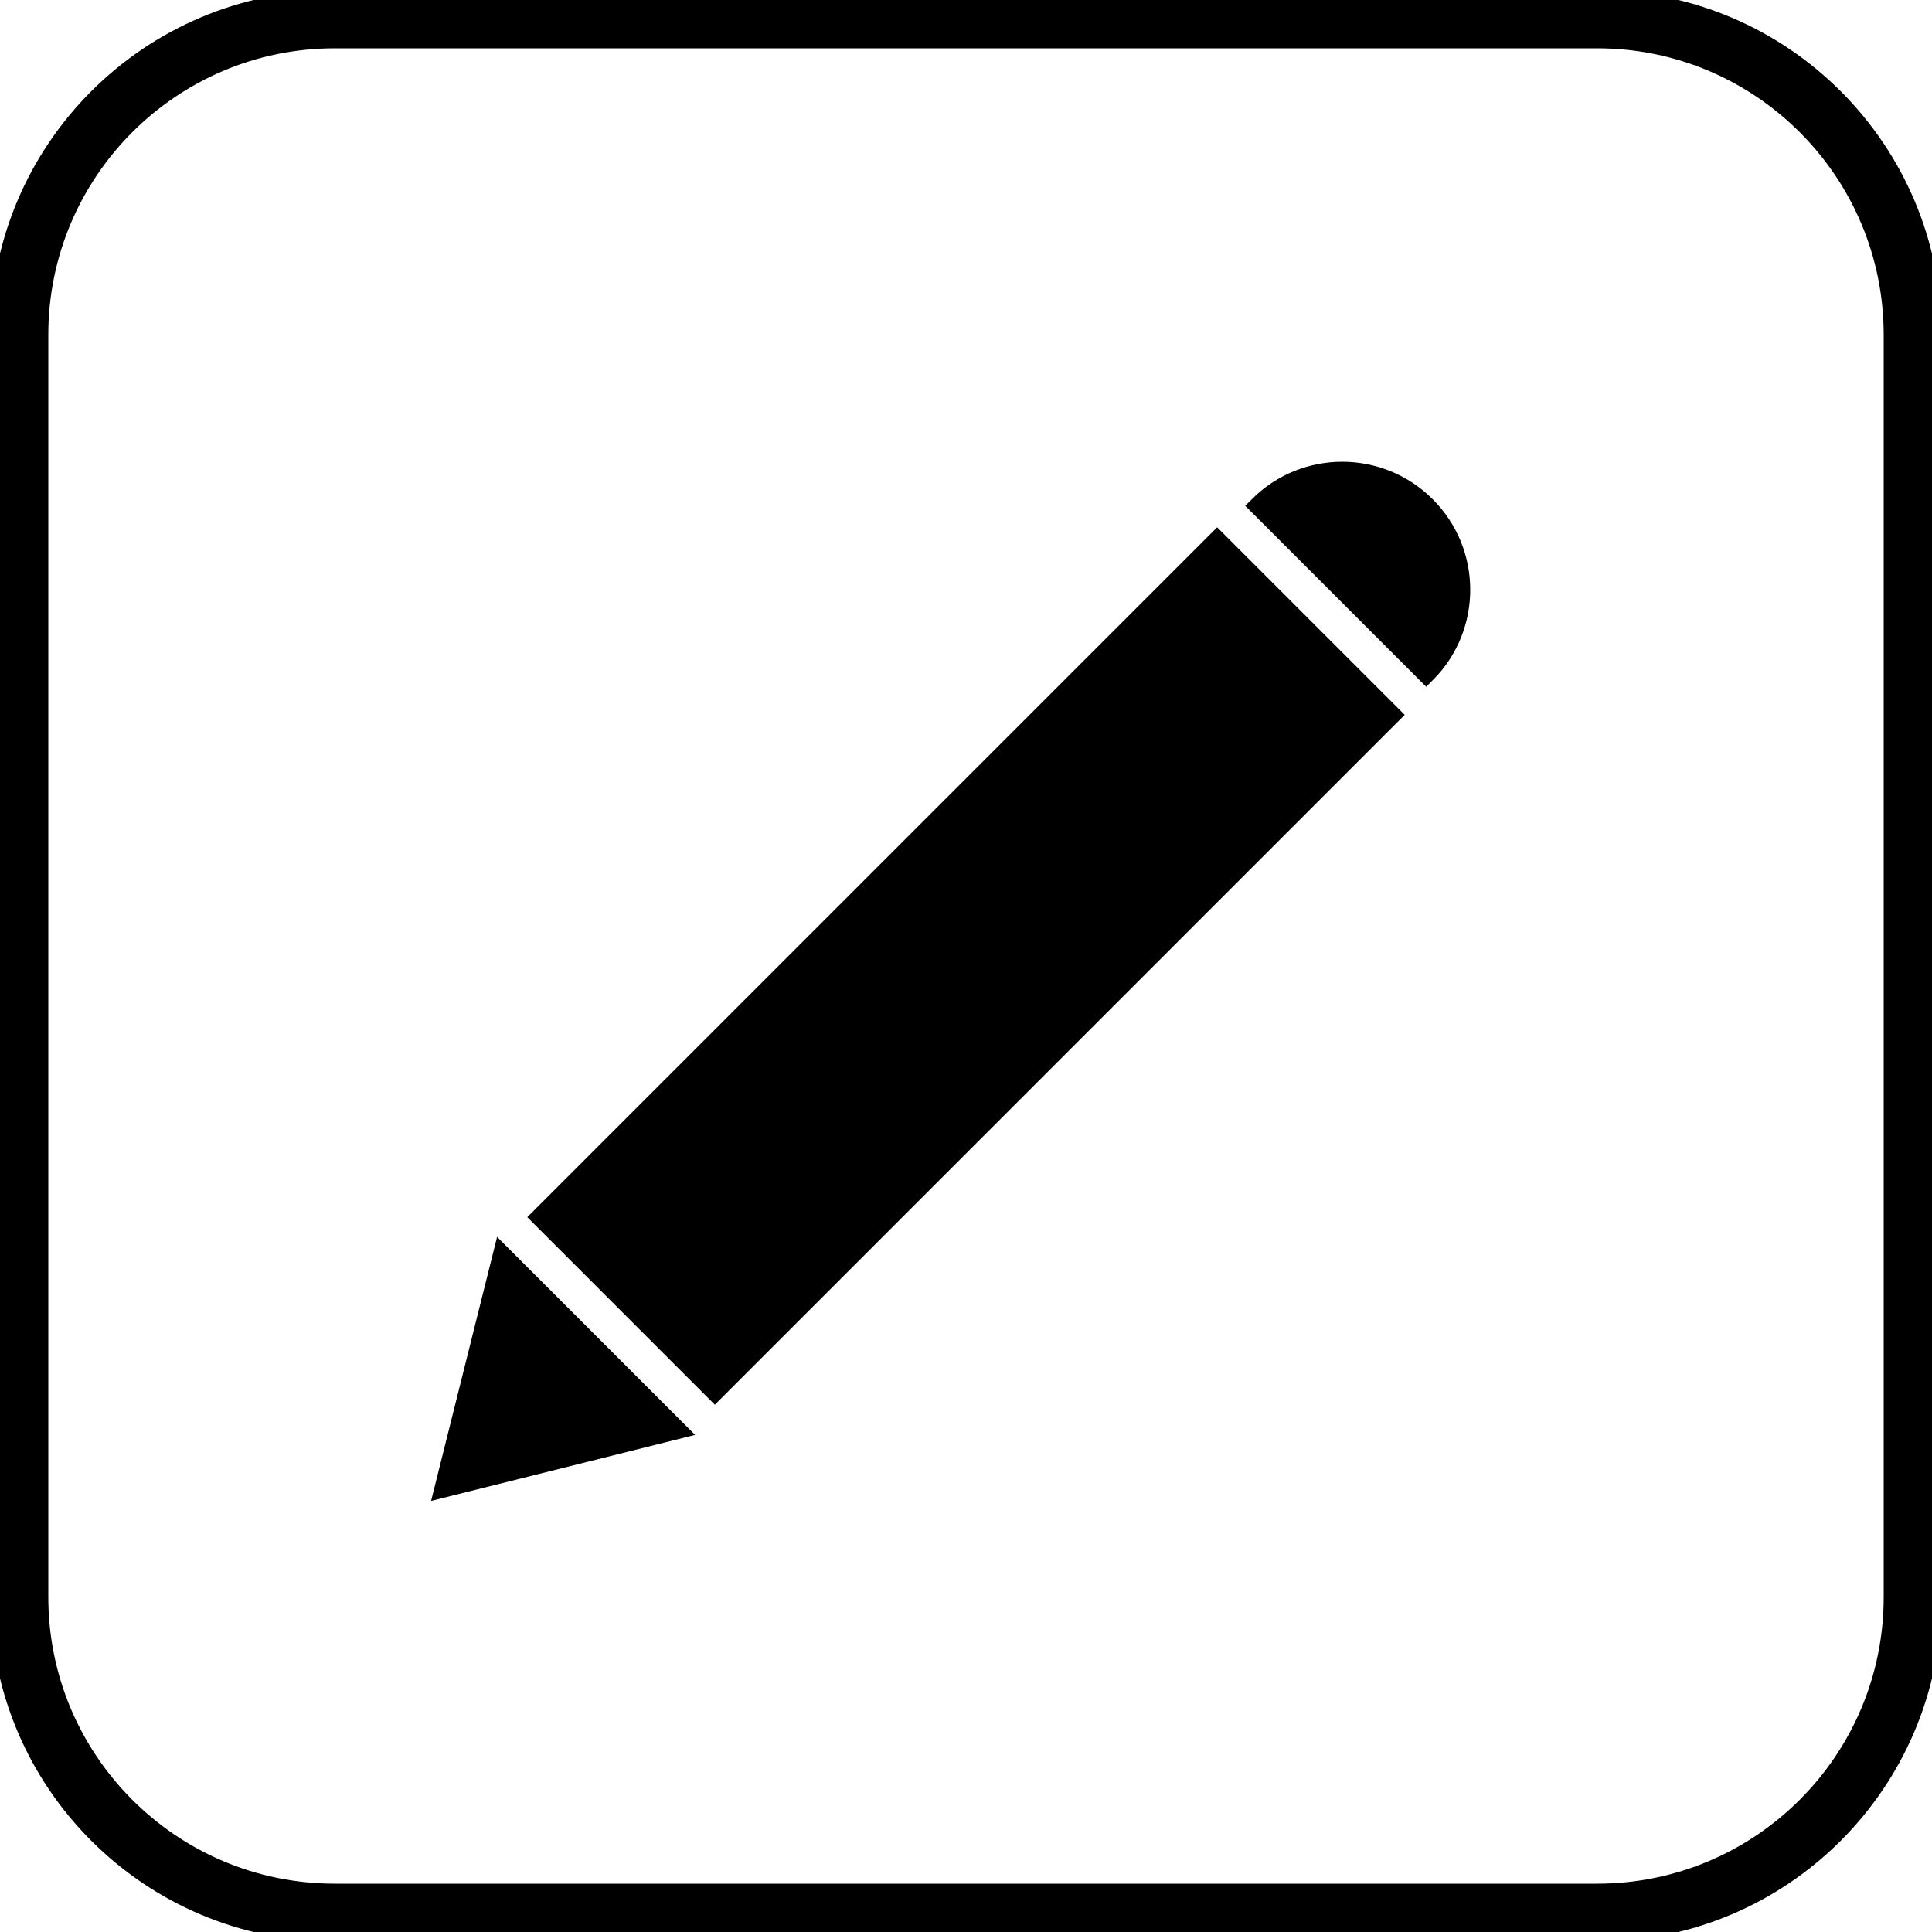
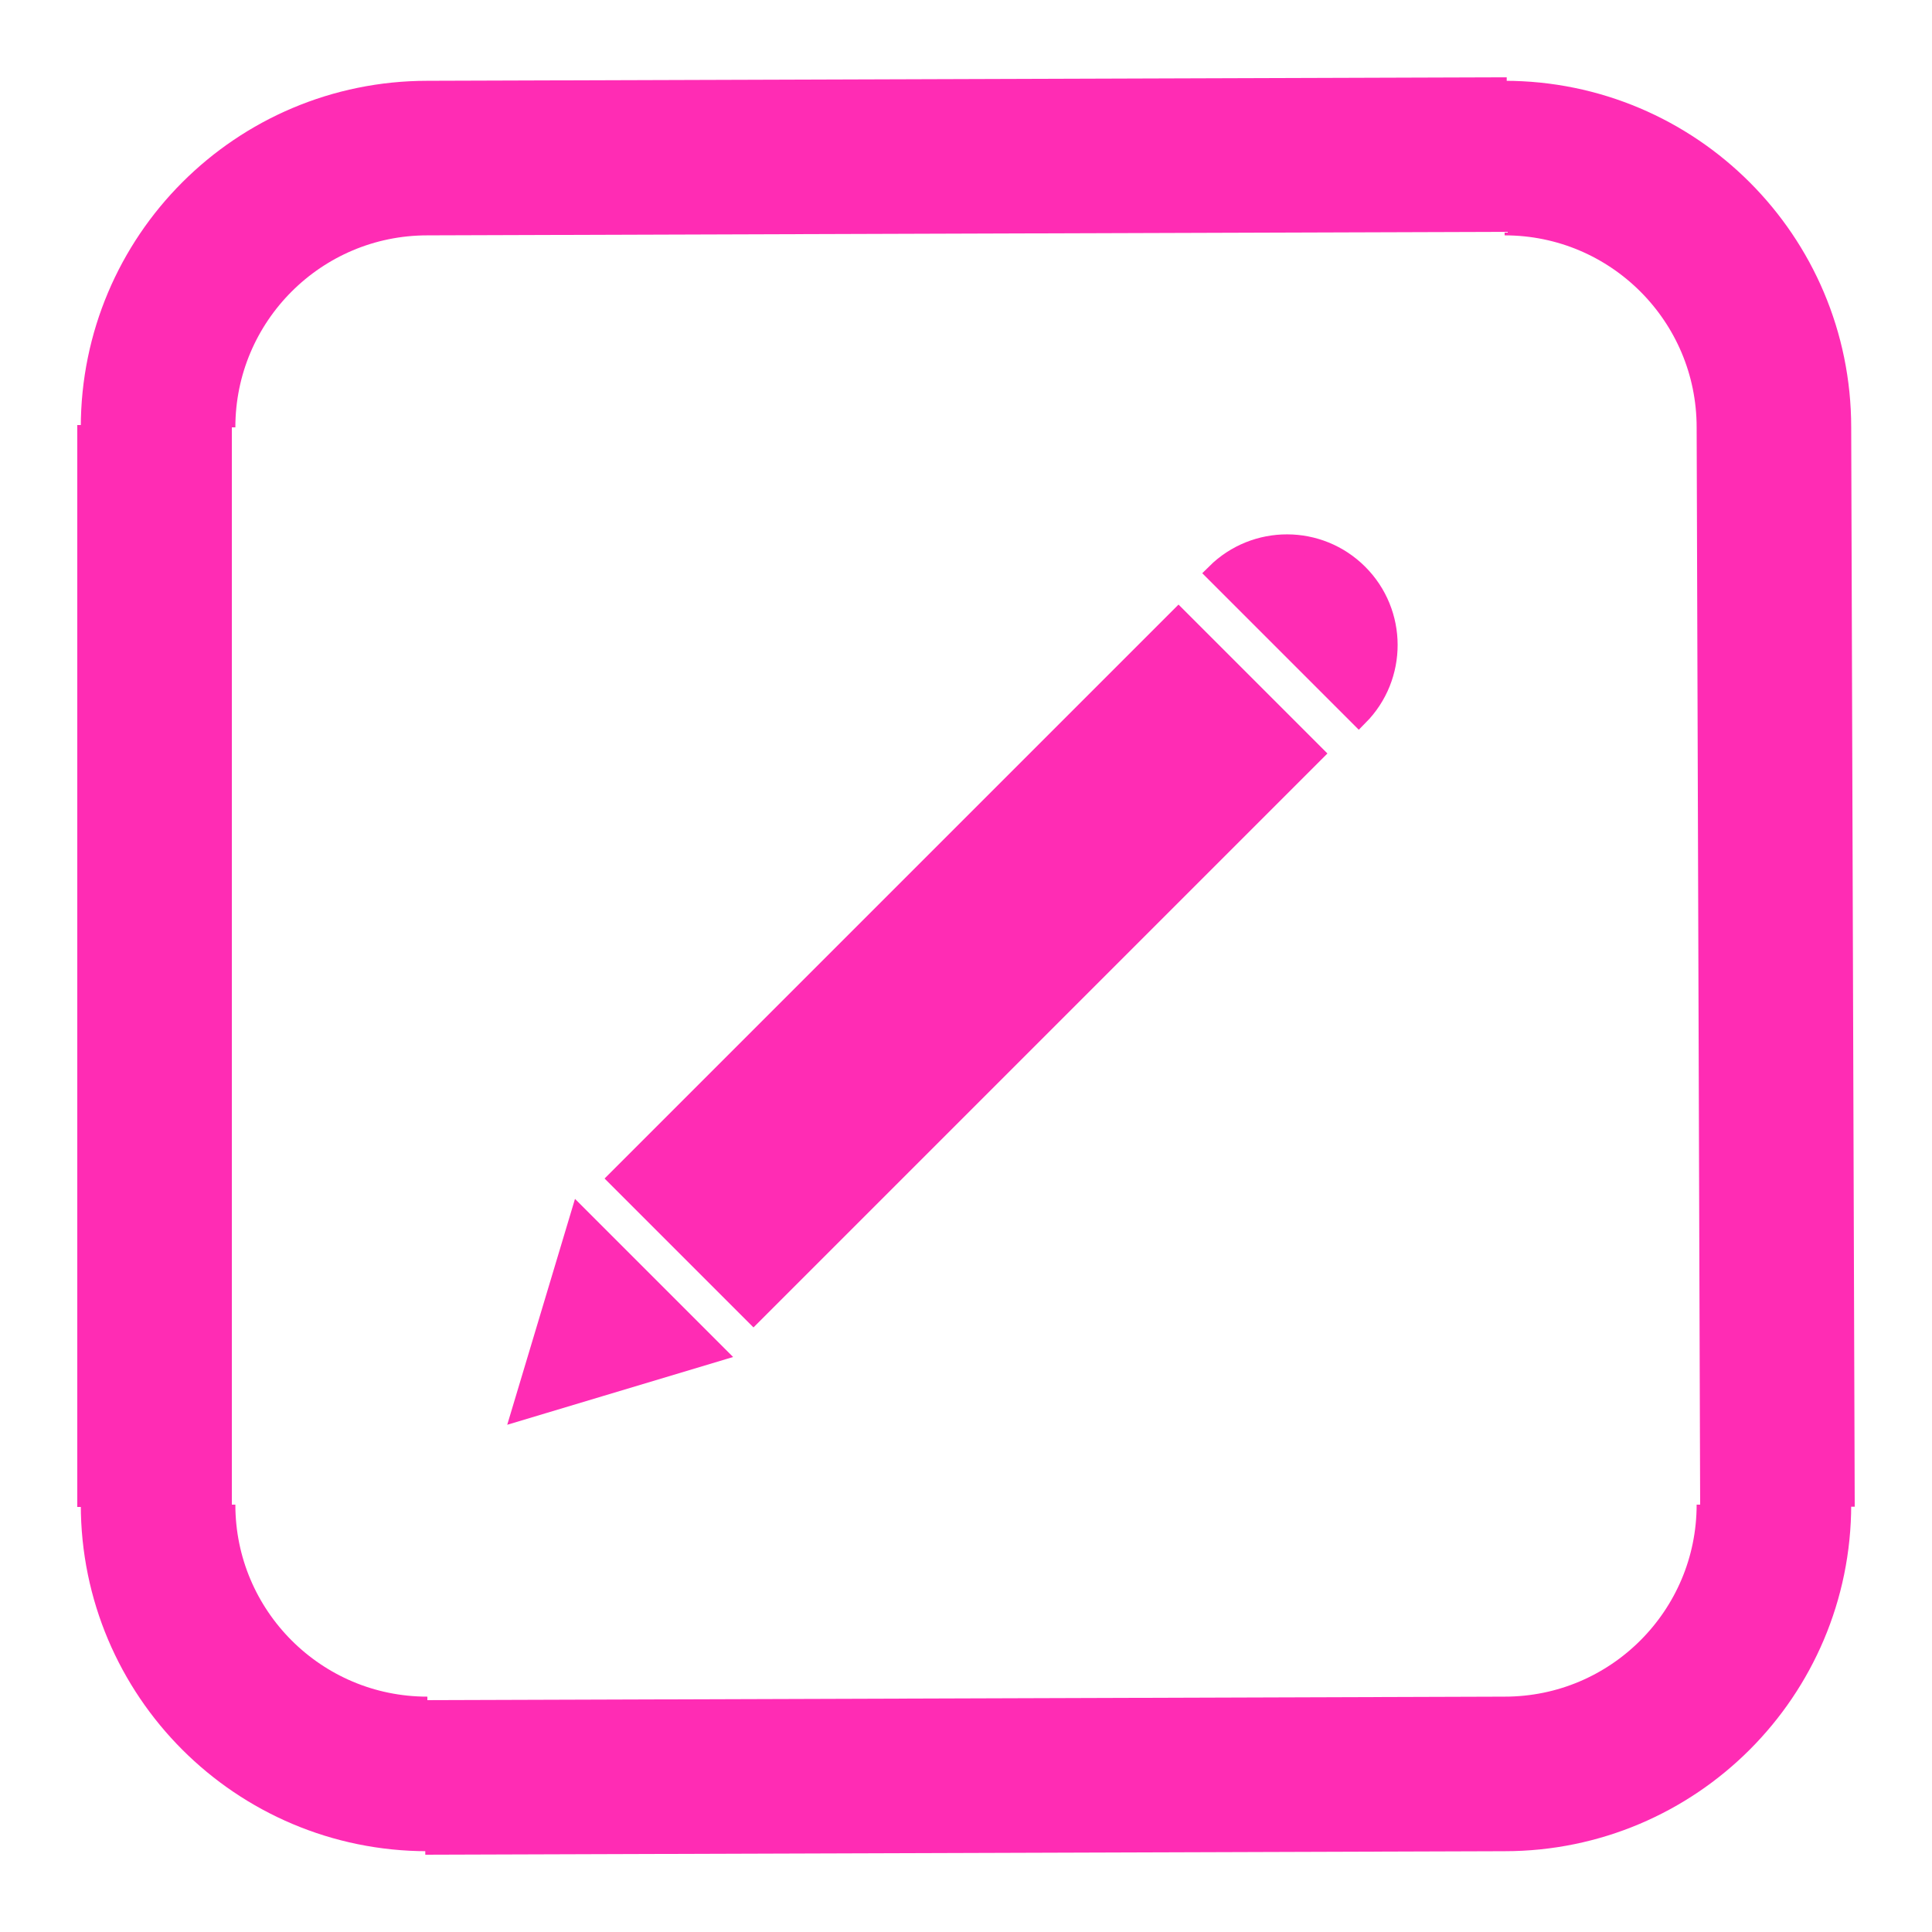
<svg xmlns="http://www.w3.org/2000/svg" width="100" height="100" viewbox="0 0 100 100">
-   <path d="M1 83 L1 17 M1 17.333           A16.333 16.333 0 0 1 17.333 1L83 1 M82.667 1           A16.333 16.333 0 0 1 99 17.333L99 83 M99 82.667           A16.333 16.333 0 0 1 82.667 99L17 99 M17.333 99           A16.333 16.333 0 0 1 1 82.667" stroke="#000000" stroke-width="3" fill="none" />
-   <path d="M28 63 L63 28 L72 37 L37 72 L28 63 Z" stroke="#000000" stroke-width="1" fill="#000000" />
-   <path d="M69 31 M65.159 26.179           A6.125 6.125 0 0 1 73.821 34.841Z" stroke="#000000" stroke-width="1" fill="#000000" />
-   <path d="M26 65 L35 74 L23 77 L26 65 Z" stroke="#000000" stroke-width="1" fill="#000000" />
-   <text x="25" y="123" fill="#000000" font-size="24.5px" font-family="Arial">edit</text>
+   <path d="M8 78 L8 22 M8.182 22.121           A13.939 13.939 0 0 1 22.121 8.182L78 8 M77.879 8.182           A13.939 13.939 0 0 1 91.818 22.121L92 78 M91.818 77.879           A13.939 13.939 0 0 1 77.879 91.818L22 92 M22.121 91.818           A13.939 13.939 0 0 1 8.182 77.879" stroke="#ff2cb4" stroke-width="8" fill="none" />
+   <path d="M32 61 L61 32 L68 39 L39 68 L32 61 Z" stroke="#ff2cb4" stroke-width="1" fill="#ff2cb4" />
+   <path d="M67 33 M62.937 29.671           A5.227 5.227 0 0 1 70.329 37.063Z" stroke="#ff2cb4" stroke-width="1" fill="#ff2cb4" />
+   <path d="M30 63 L37 70 L27 73 L30 63 Z" stroke="#ff2cb4" stroke-width="1" fill="#ff2cb4" />
+   <text x="29" y="144" fill="#ff2cb4" font-size="20.909px" font-family="Arial">edit</text>
</svg>
